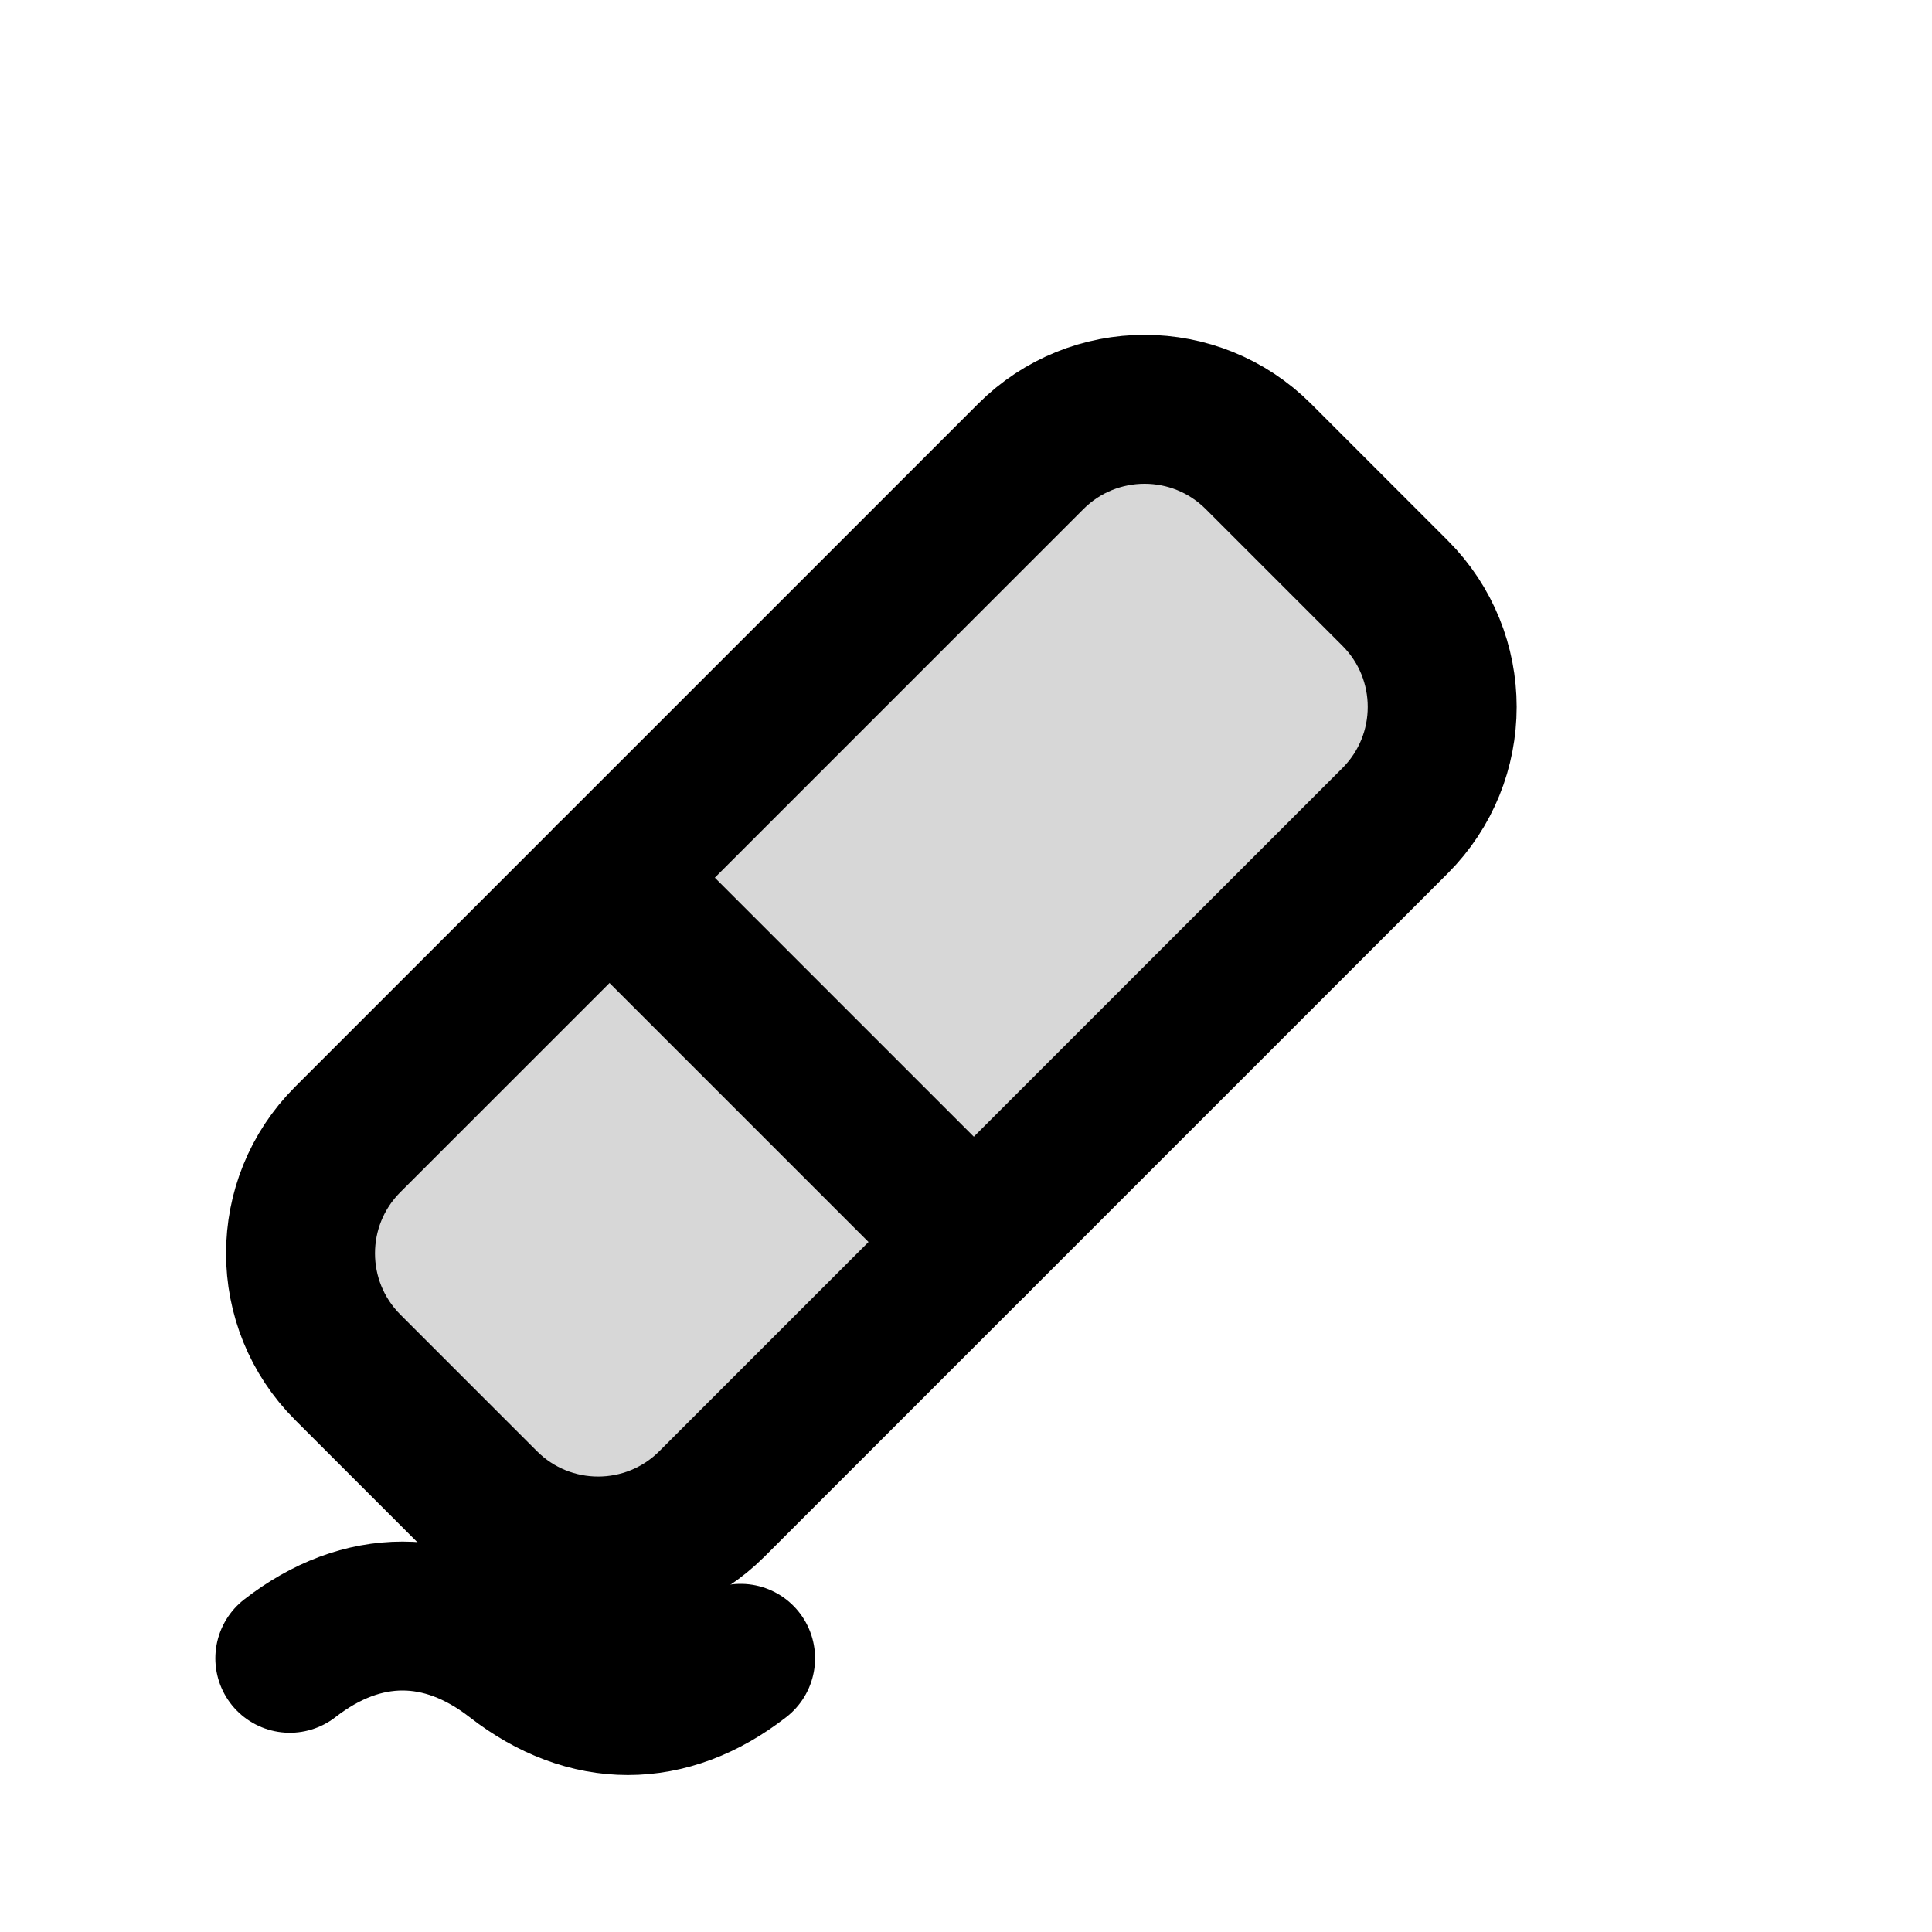
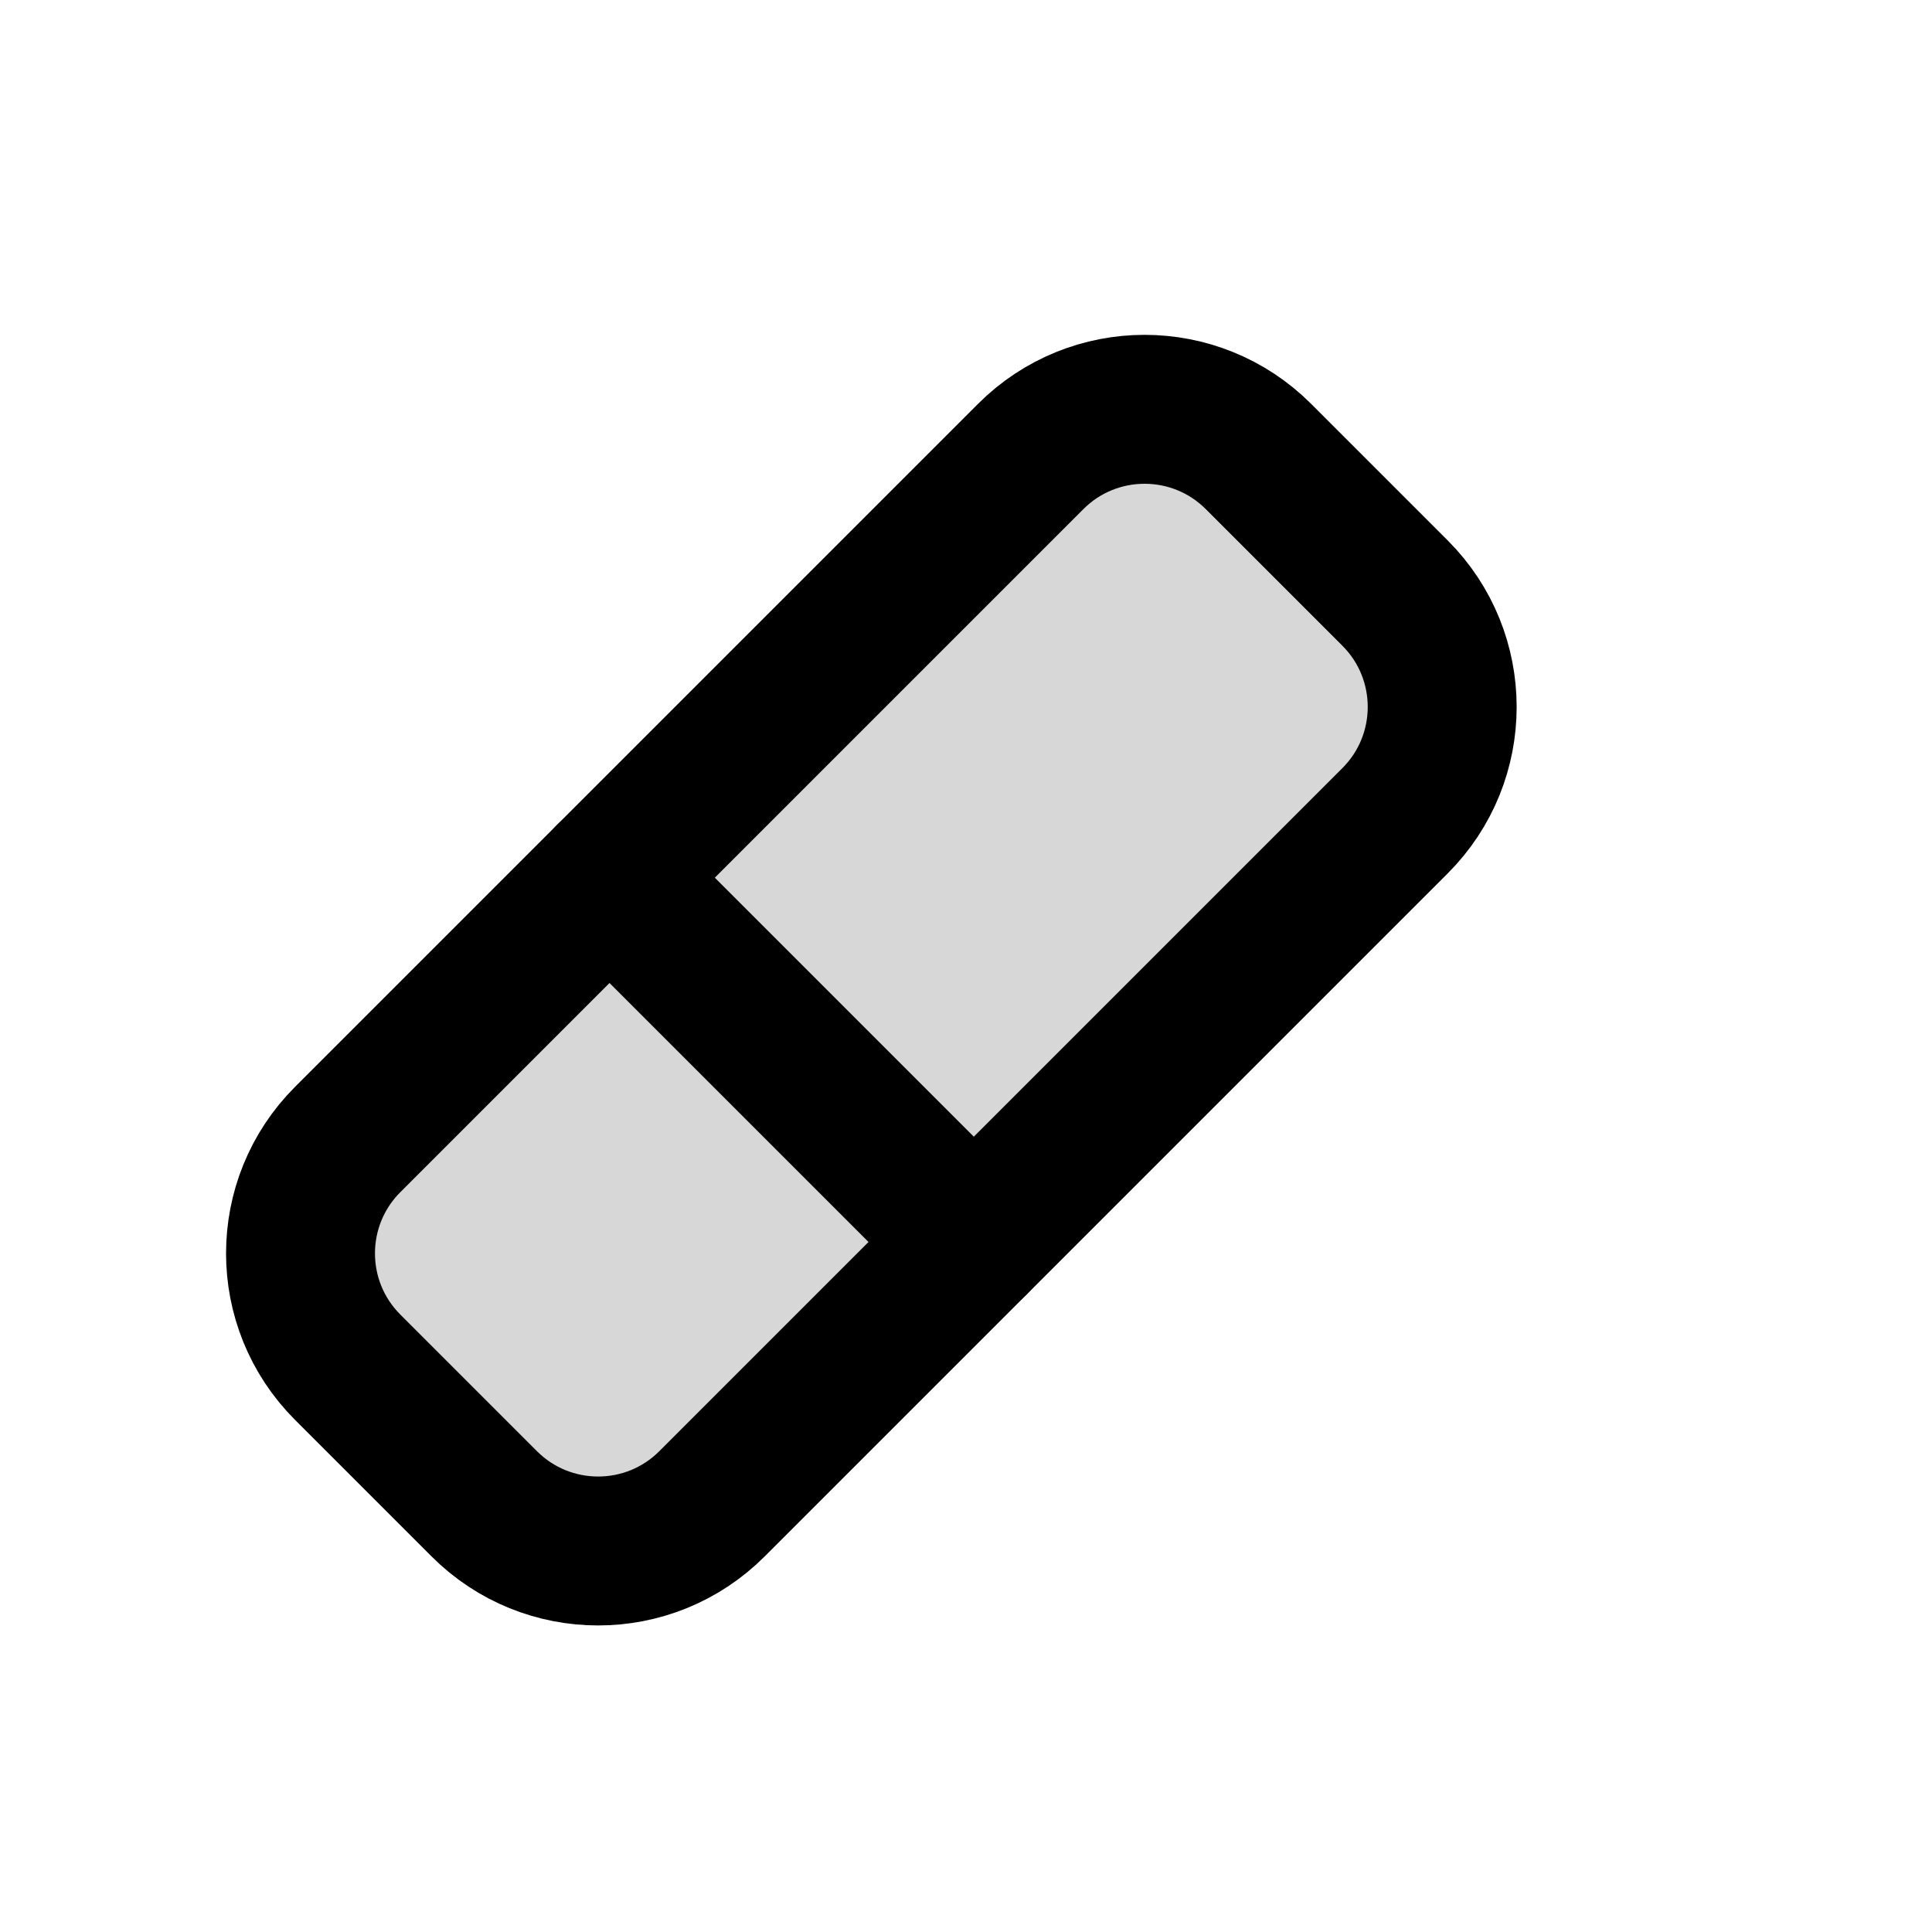
<svg xmlns="http://www.w3.org/2000/svg" width="24" height="24" viewBox="0 0 24 24" fill="none" stroke="currentColor" stroke-width="1.85" stroke-linecap="round" stroke-linejoin="round">
-   <path d="M3.6 20.6c.9-.7 1.9-.7 2.8 0s1.9.7 2.8 0" />
-   <circle cx="7" cy="19.6" r=".6" style="stroke:none" fill="currentColor" stroke="none" />
-   <circle cx="8" cy="20.2" r=".5" style="stroke:none" fill="currentColor" stroke="none" />
  <g>
    <g transform="translate(-1.6 .6) rotate(45 12 12)">
      <path d="M8.8 5.4a2 2 0 0 1 2-2h2.4a2 2 0 0 1 2 2v12a2 2 0 0 1-2 2h-2.4a2 2 0 0 1-2-2Z" fill="currentColor" fill-opacity="0.16" />
      <path d="M8.8 12.8h6.4" />
    </g>
  </g>
</svg>
